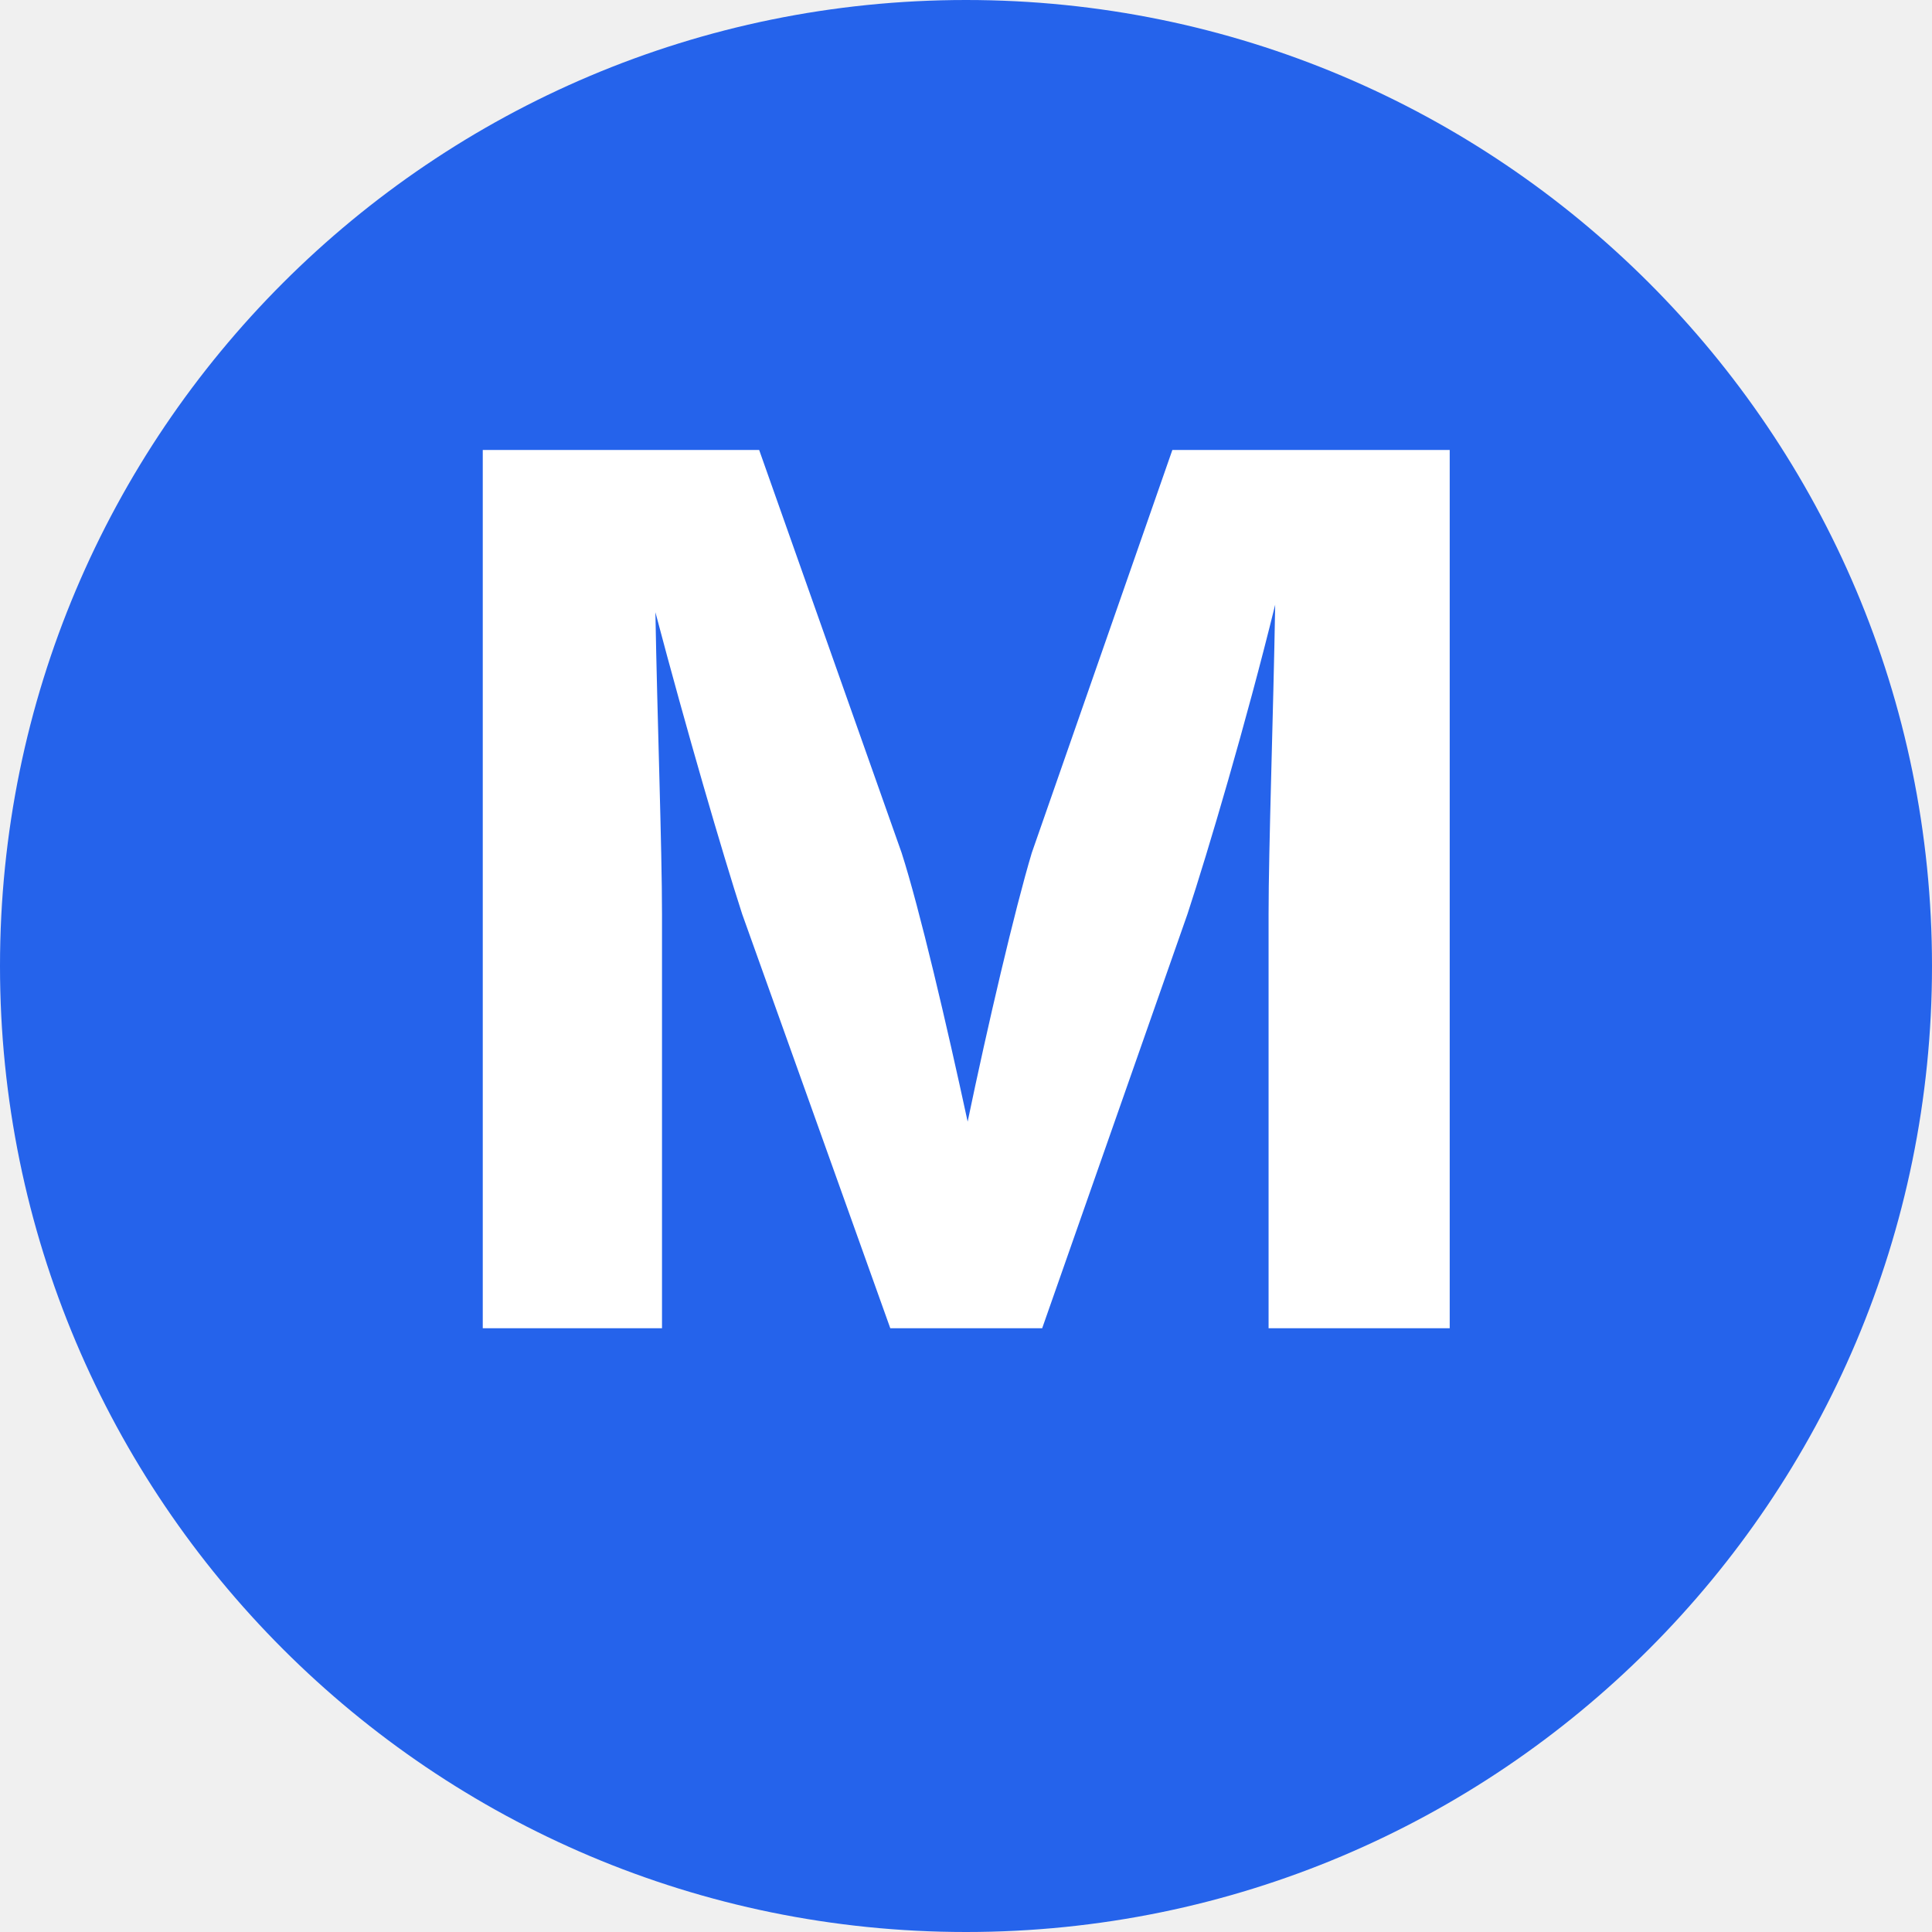
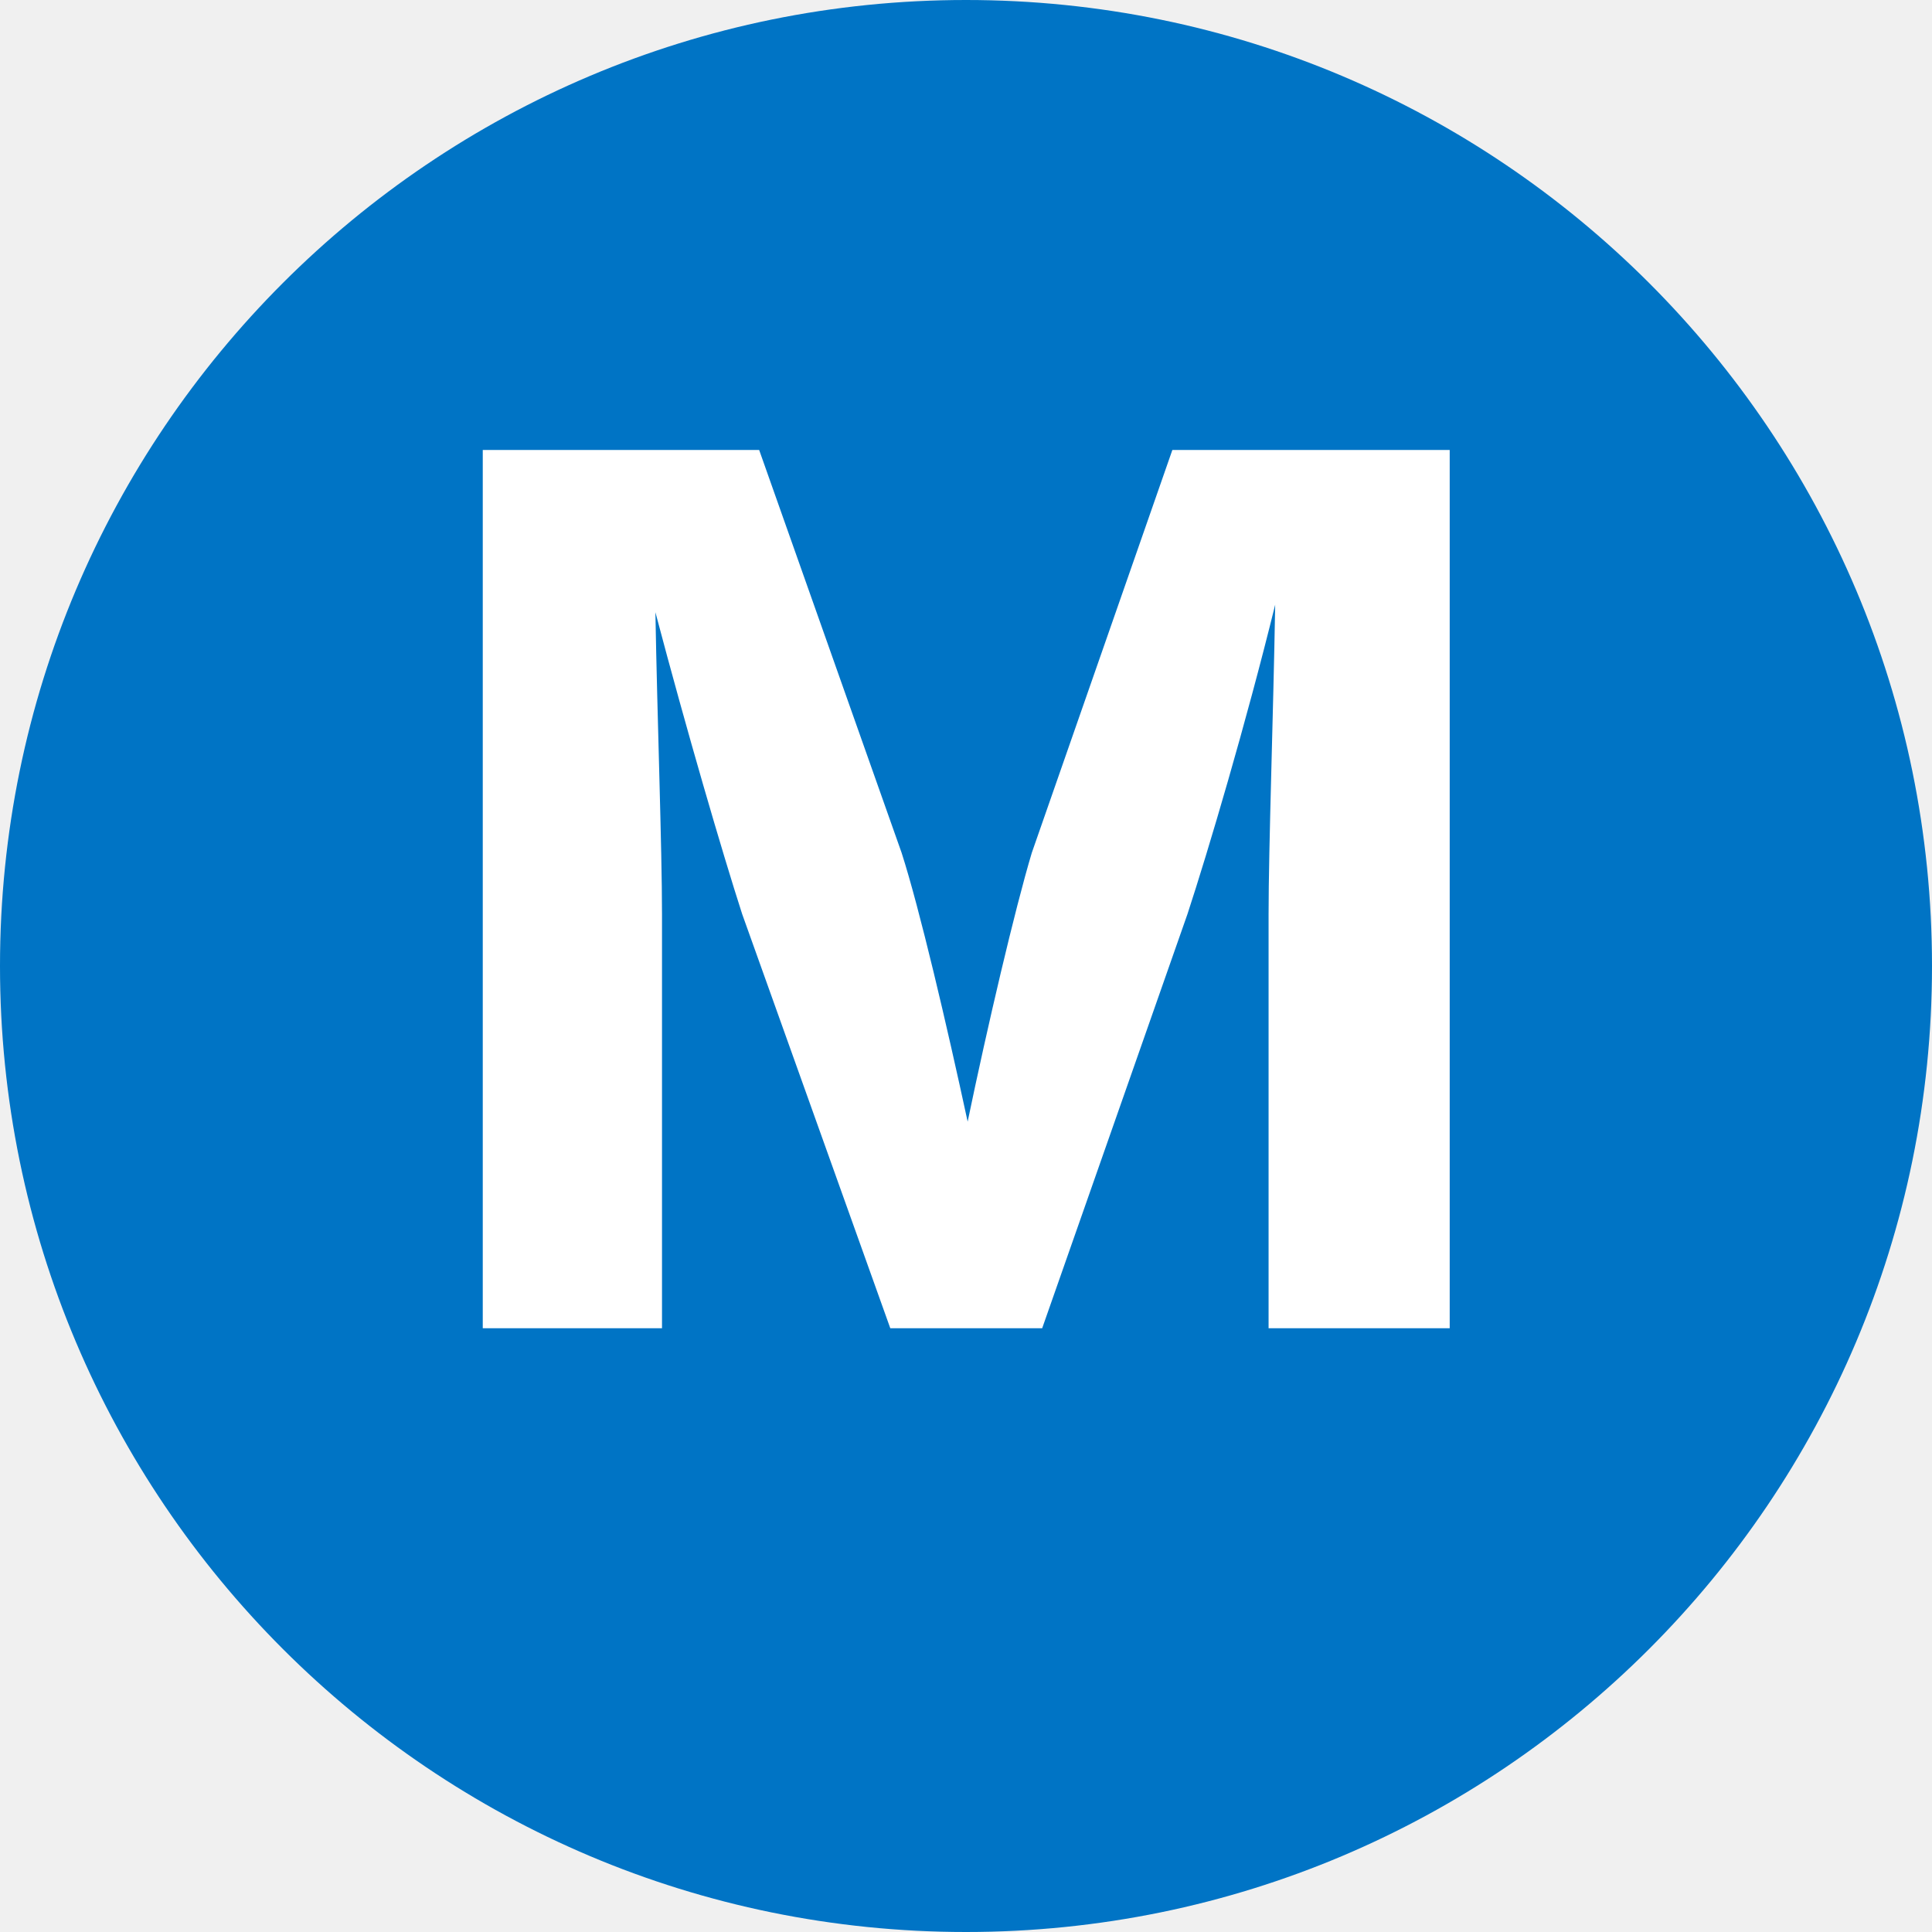
<svg xmlns="http://www.w3.org/2000/svg" viewBox="0 0 32 32">
-   <circle cx="16" cy="16" r="16" fill="#2563eb" />
+   <circle cx="16" cy="16" r="16" fill="#0074c5" />
  <text x="16" y="22" text-anchor="middle" font-family="Inter, Arial, sans-serif" font-weight="700" font-size="20" fill="#ffffff">M</text>
</svg>
